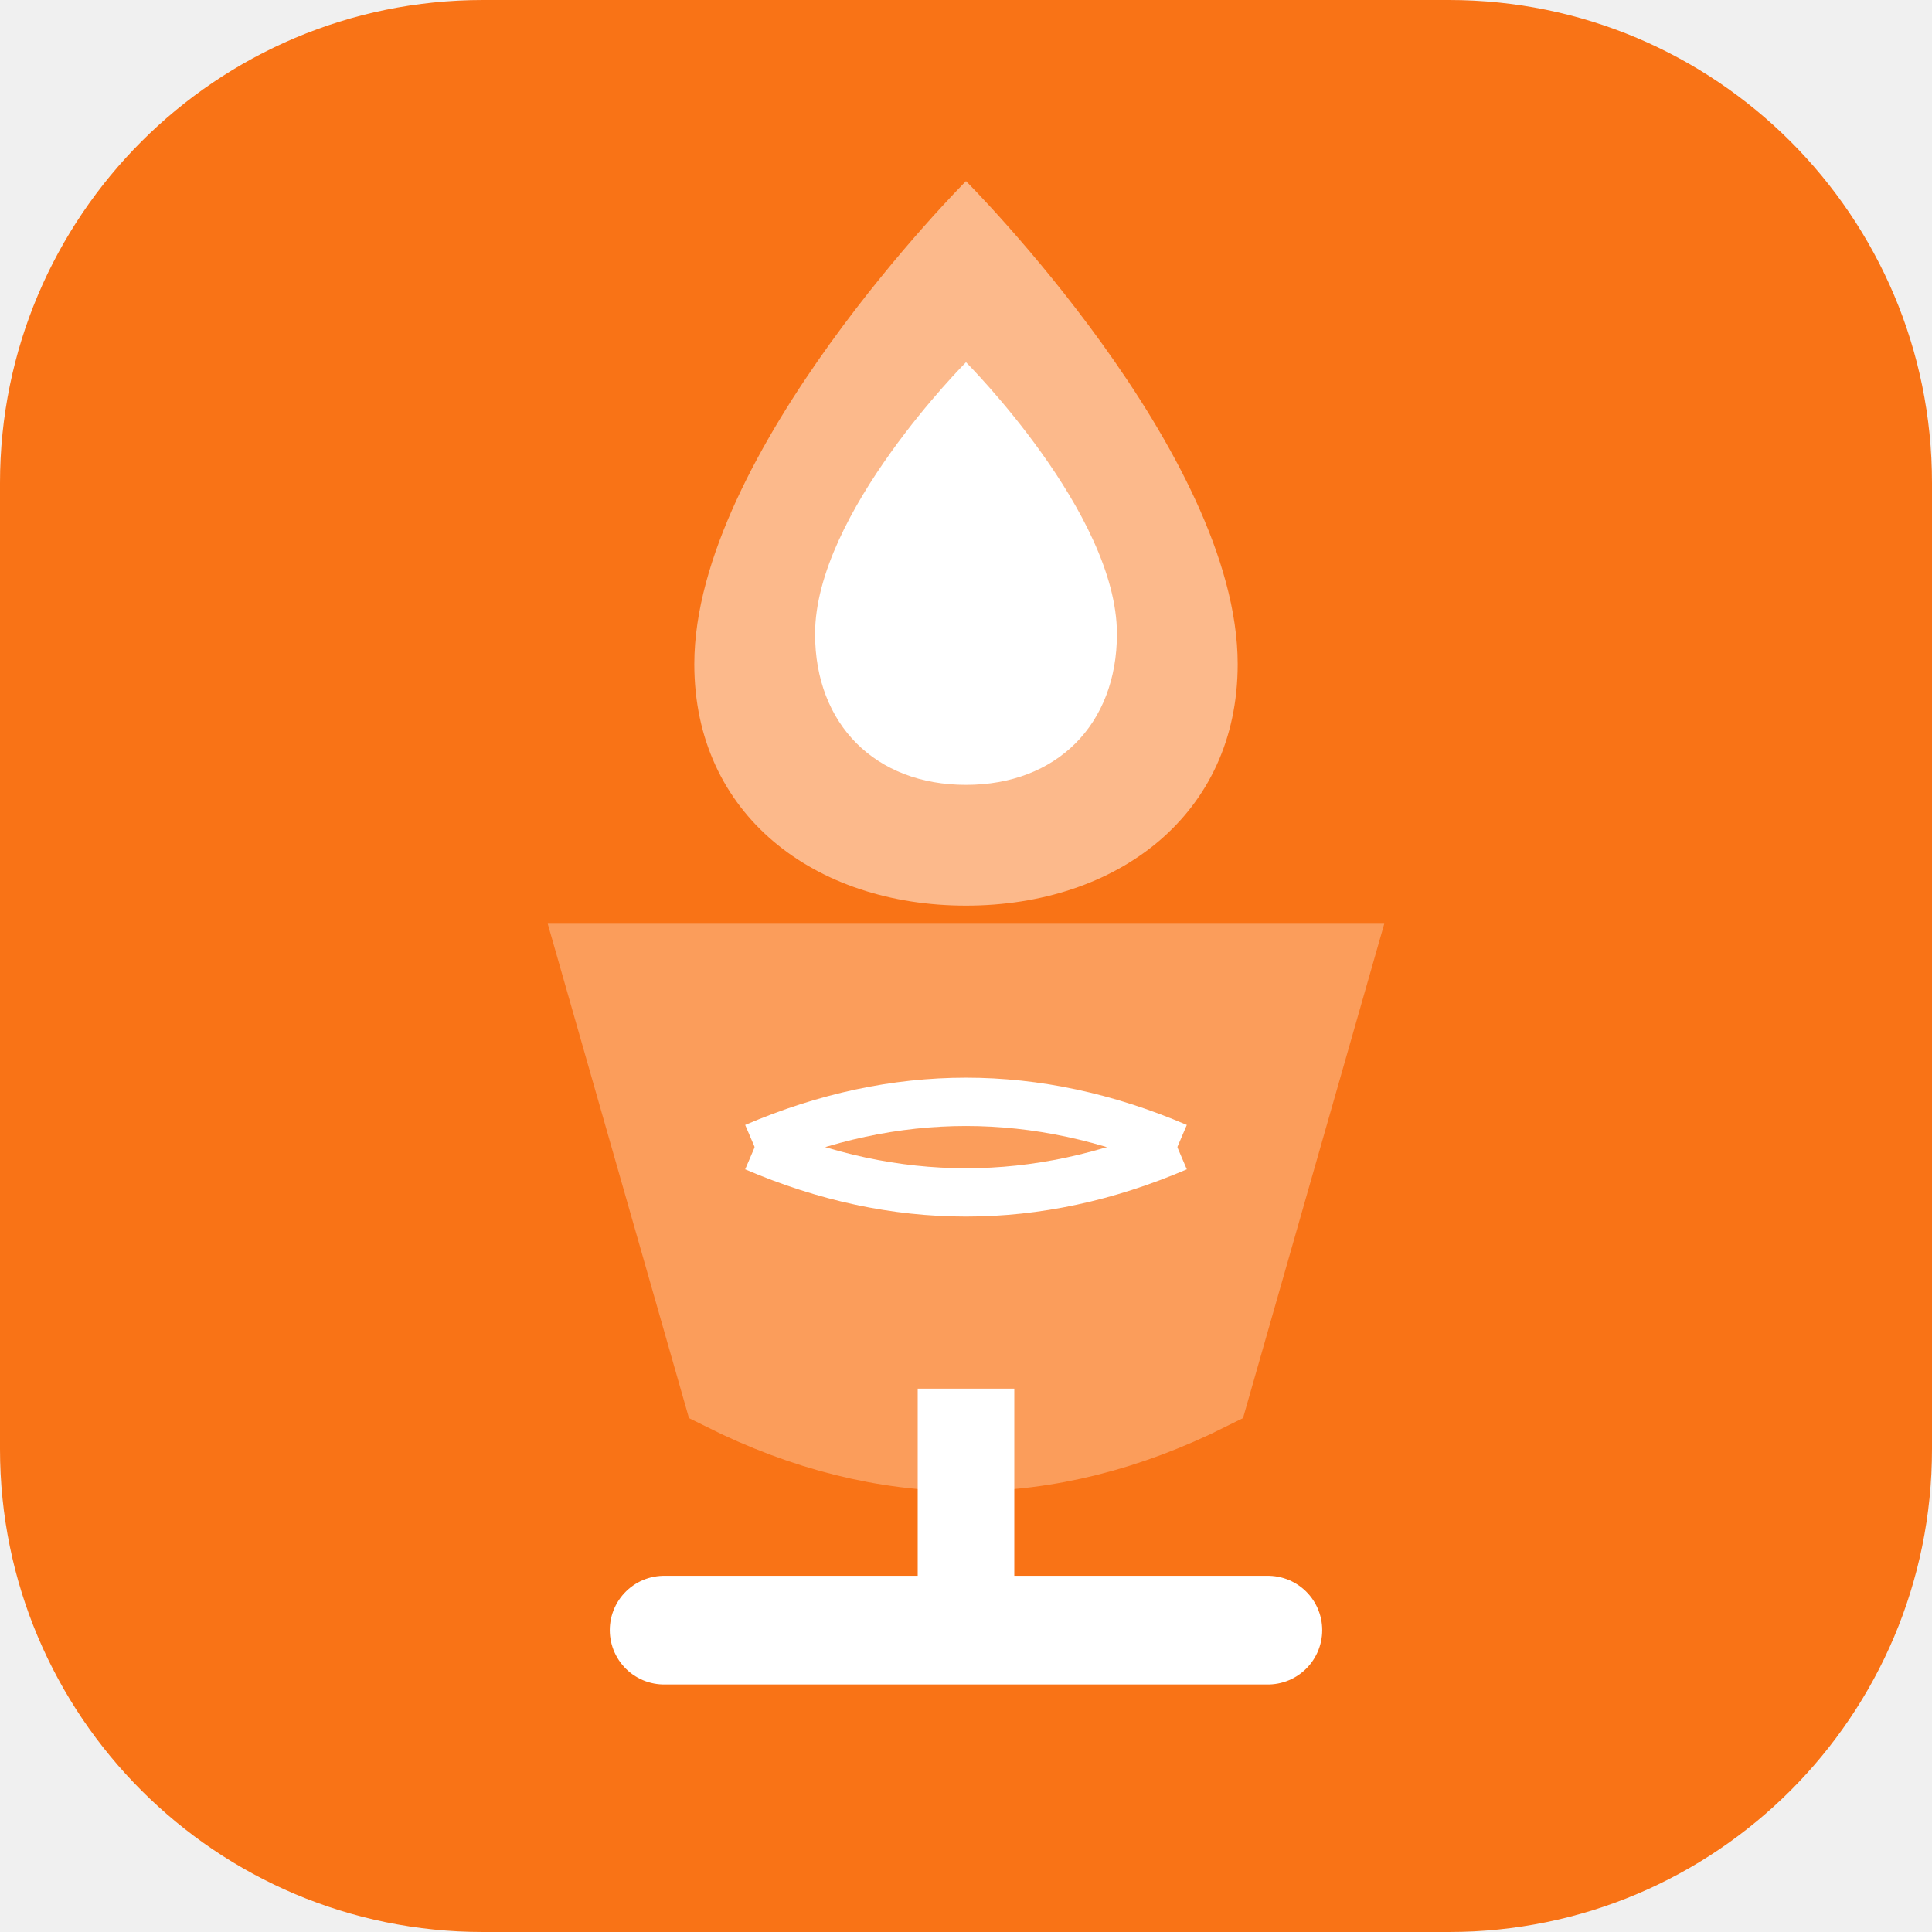
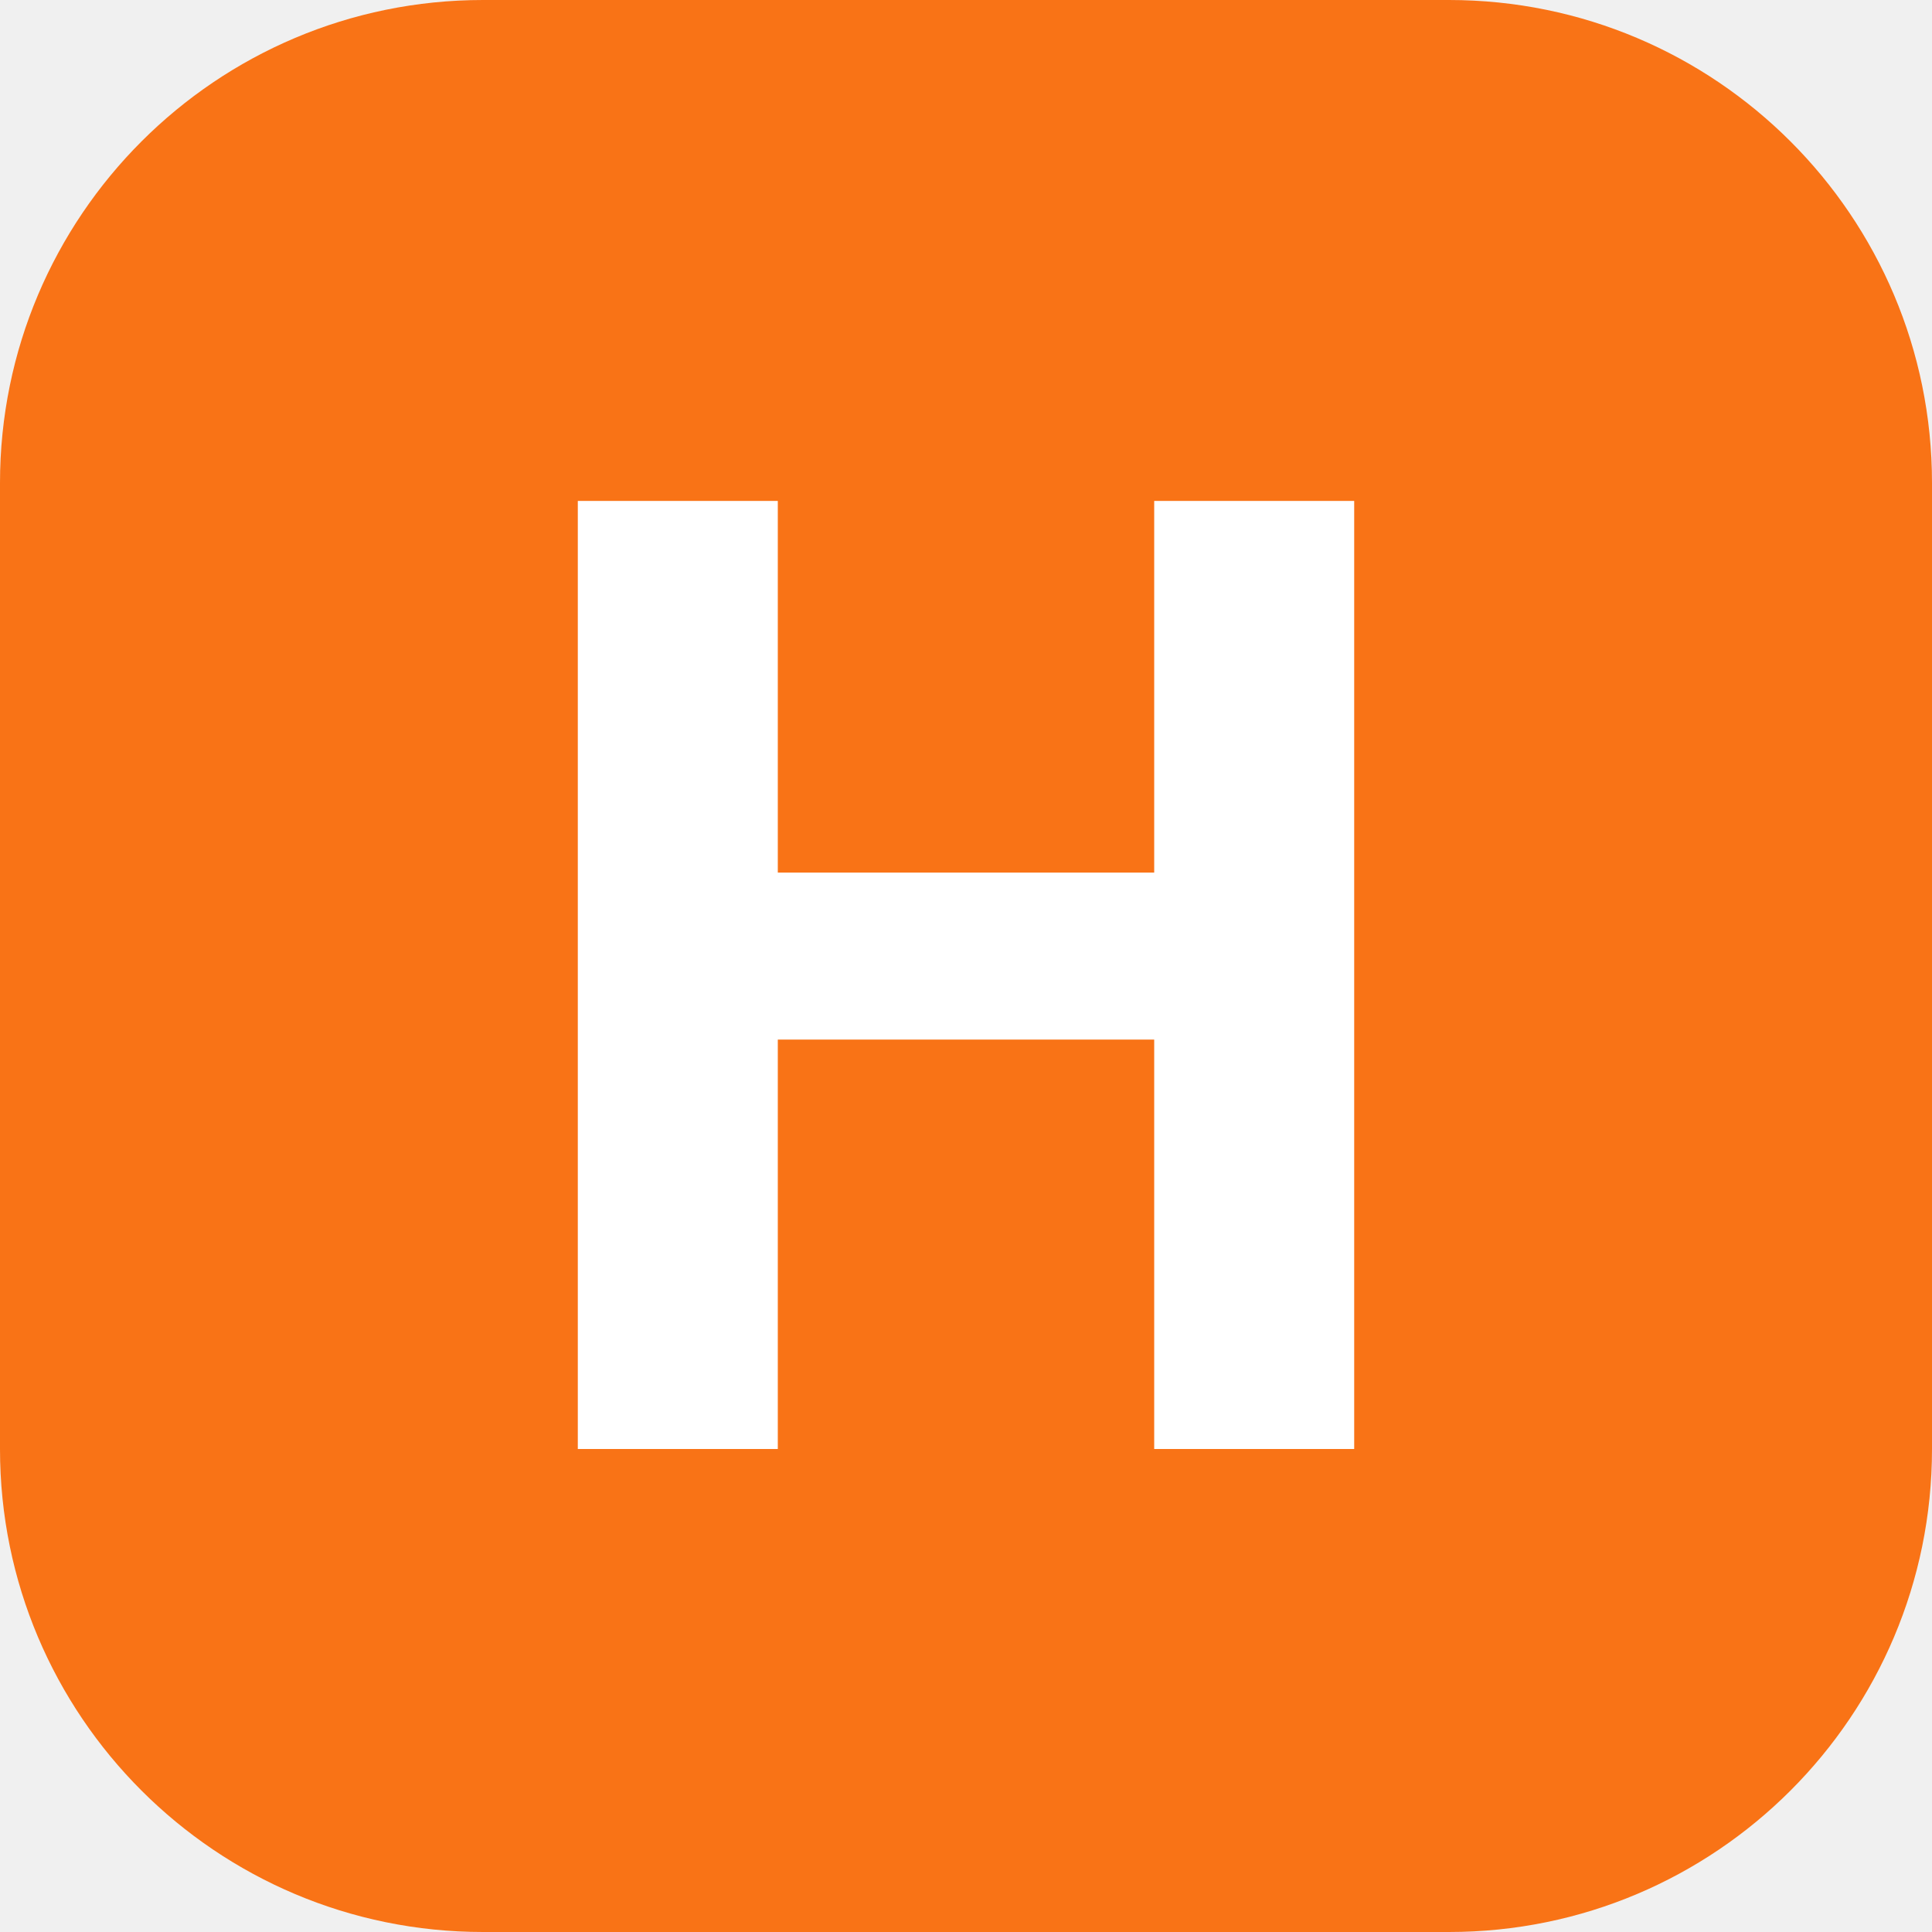
<svg xmlns="http://www.w3.org/2000/svg" width="32" height="32" viewBox="0 0 32 32" fill="none">
  <rect width="32" height="32" rx="8" fill="#f97316" />
-   <path d="M16 3 C16 3 20.5 7.5 20.5 11 C20.5 13.5 18.5 15 16 15 C13.5 15 11.5 13.5 11.5 11 C11.5 7.5 16 3 16 3Z" fill="white" opacity="0.5" />
-   <path d="M16 6 C16 6 18.5 8.5 18.5 10.5 C18.5 12 17.5 13 16 13 C14.5 13 13.5 12 13.5 10.5 C13.5 8.5 16 6 16 6Z" fill="white" />
-   <path d="M10 16 L22 16 L20 23 Q16 25 12 23 Z" stroke="white" stroke-width="1.4" fill="white" opacity="0.3" />
-   <line x1="16" y1="23" x2="16" y2="27" stroke="white" stroke-width="1.6" />
-   <path d="M11 27 L21 27" stroke="white" stroke-width="1.8" stroke-linecap="round" />
-   <path d="M12.5 19 Q16 17.5 19.5 19" stroke="white" stroke-width="0.8" fill="none" />
-   <path d="M12.5 19 Q16 20.5 19.5 19" stroke="white" stroke-width="0.8" fill="none" />
+   <text x="16" y="24" text-anchor="middle" font-family="system-ui, sans-serif" font-weight="800" font-size="22" fill="white">H</text>
</svg>
